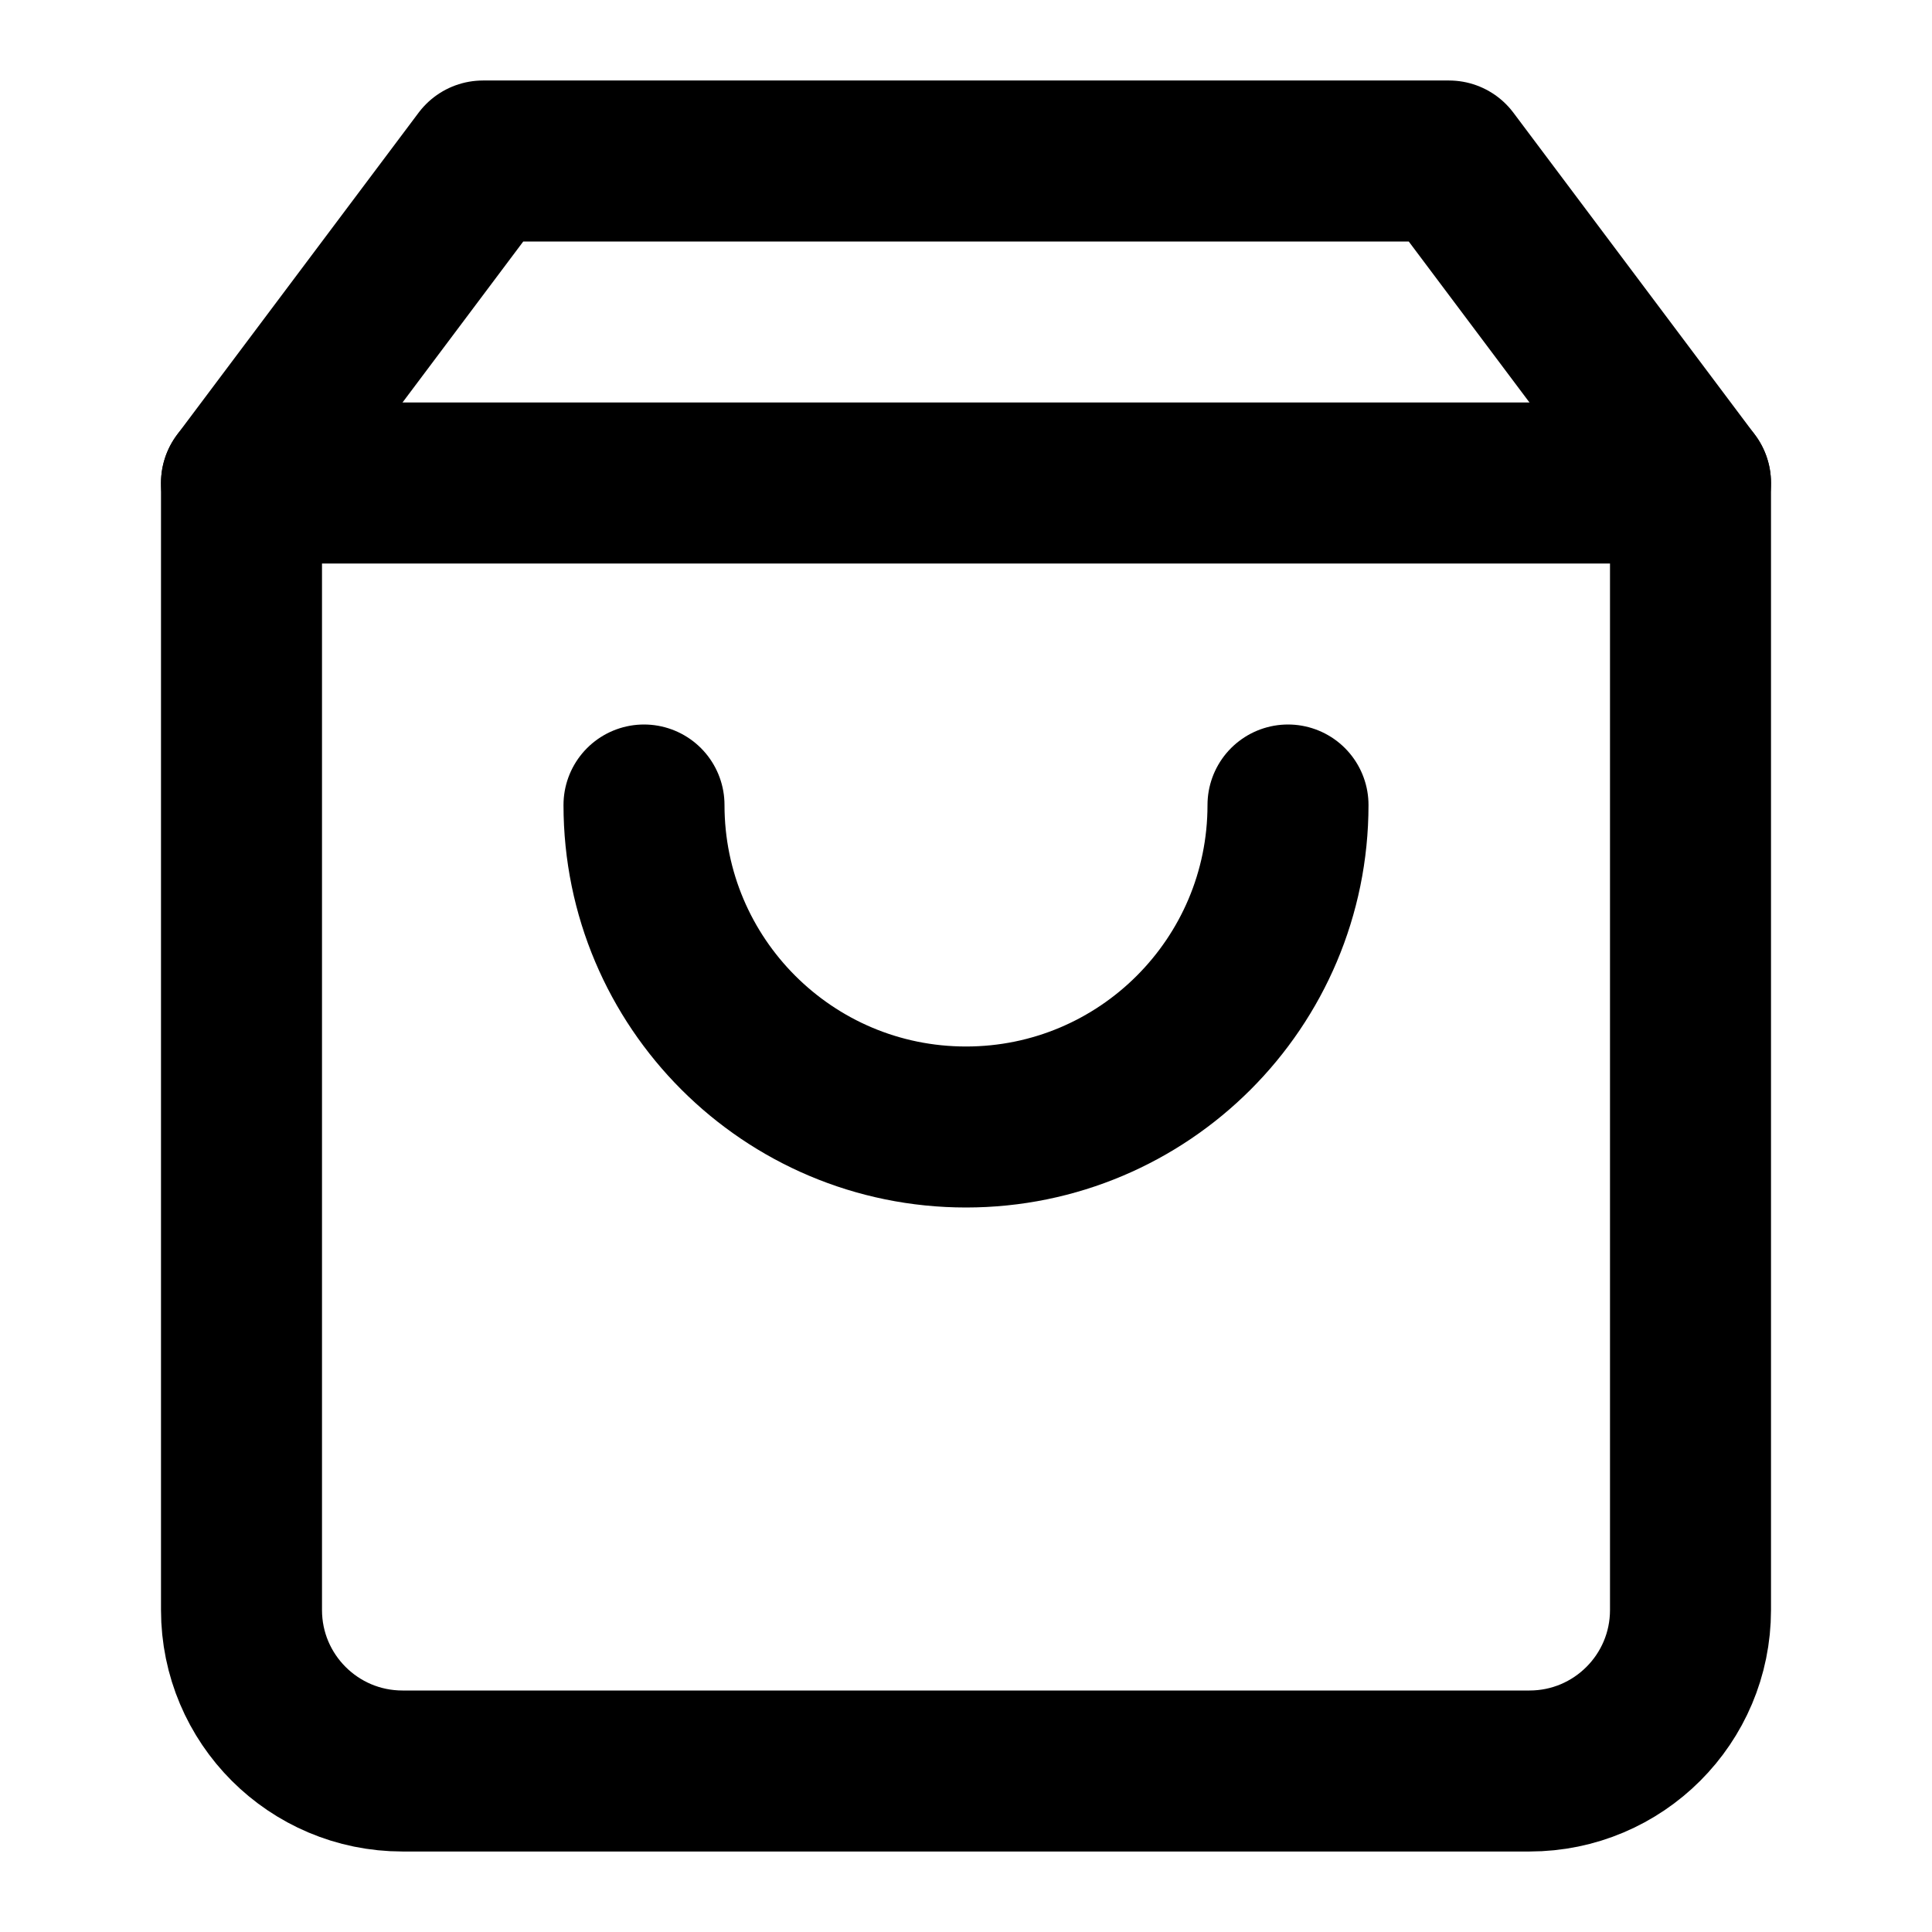
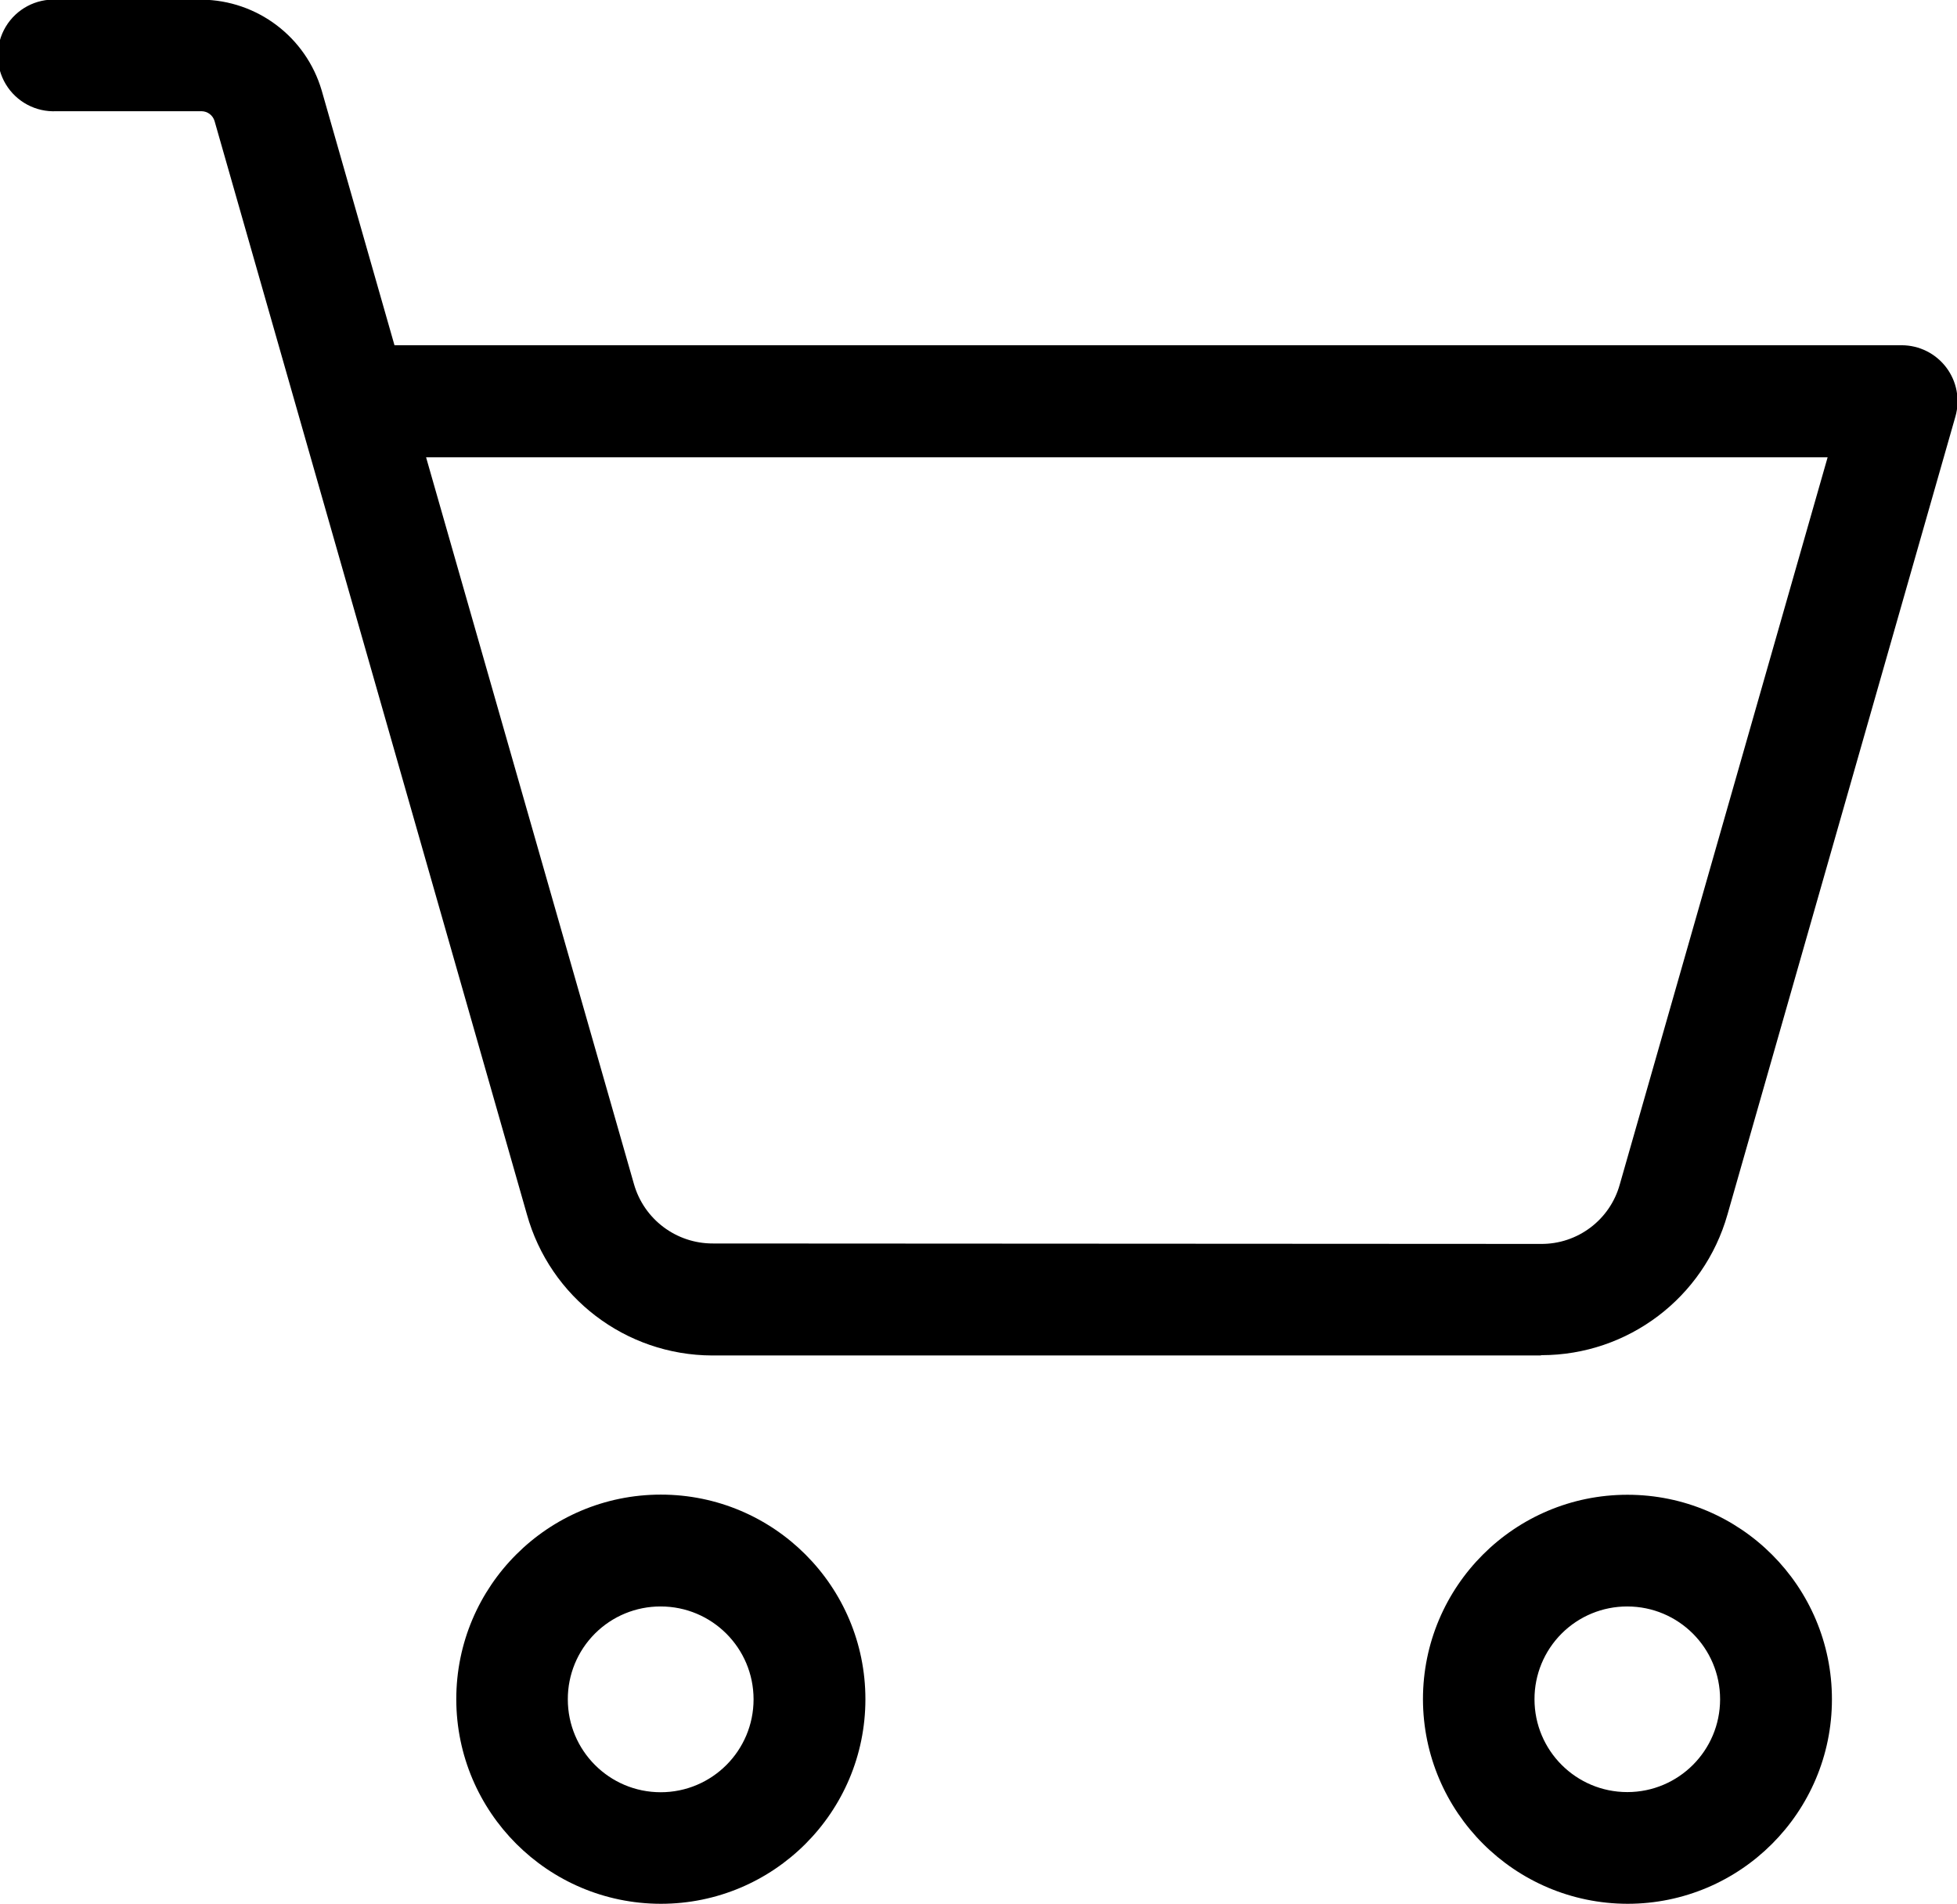
- <svg xmlns="http://www.w3.org/2000/svg" width="24" height="24" viewBox="0 0 24 24" fill="none" stroke="currentColor" stroke-width="2" stroke-linecap="round" stroke-linejoin="round" class="icon-icon-_rq">
-   <path d="M6 2L3 6v14a2 2 0 0 0 2 2h14a2 2 0 0 0 2-2V6l-3-4z" />
-   <line x1="3" y1="6" x2="21" y2="6" />
-   <path d="M16 10a4 4 0 0 1-8 0" />
+ <svg xmlns="http://www.w3.org/2000/svg" width="26.318" height="25.6" viewBox="0 0 26.318 25.6">
+   <g id="shopping-cart-simple" transform="translate(-0.185 -2.938)">
+     <path id="Union_8" data-name="Union 8" d="M22216.2,22410.635a2.75,2.75,0,1,1,2.75,2.75A2.757,2.757,0,0,1,22216.2,22410.635Zm1.5,0a1.248,1.248,0,1,0,1.248-1.248A1.245,1.245,0,0,0,22217.7,22410.635Zm-14.5,0a2.751,2.751,0,1,1,2.75,2.75A2.754,2.754,0,0,1,22203.2,22410.635Zm1.5,0a1.249,1.249,0,1,0,1.248-1.248A1.245,1.245,0,0,0,22204.7,22410.635Zm13.078-4.623h-11.137a2.594,2.594,0,0,1-2.492-1.9l-4.2-14.7a.185.185,0,0,0-.174-.131h-1.951a.751.751,0,1,1,0-1.5h1.951a1.7,1.7,0,0,1,1.615,1.221l.979,3.426h20.271a.752.752,0,0,1,.721.957l-3.066,10.732a2.6,2.6,0,0,1-2.5,1.891Zm.006-1.5a1.091,1.091,0,0,0,1.063-.8l2.795-9.777h-18.848l2.795,9.771a1.1,1.1,0,0,0,1.063.8Z" transform="translate(-22196.879 -22384.848)" />
+   </g>
</svg>
